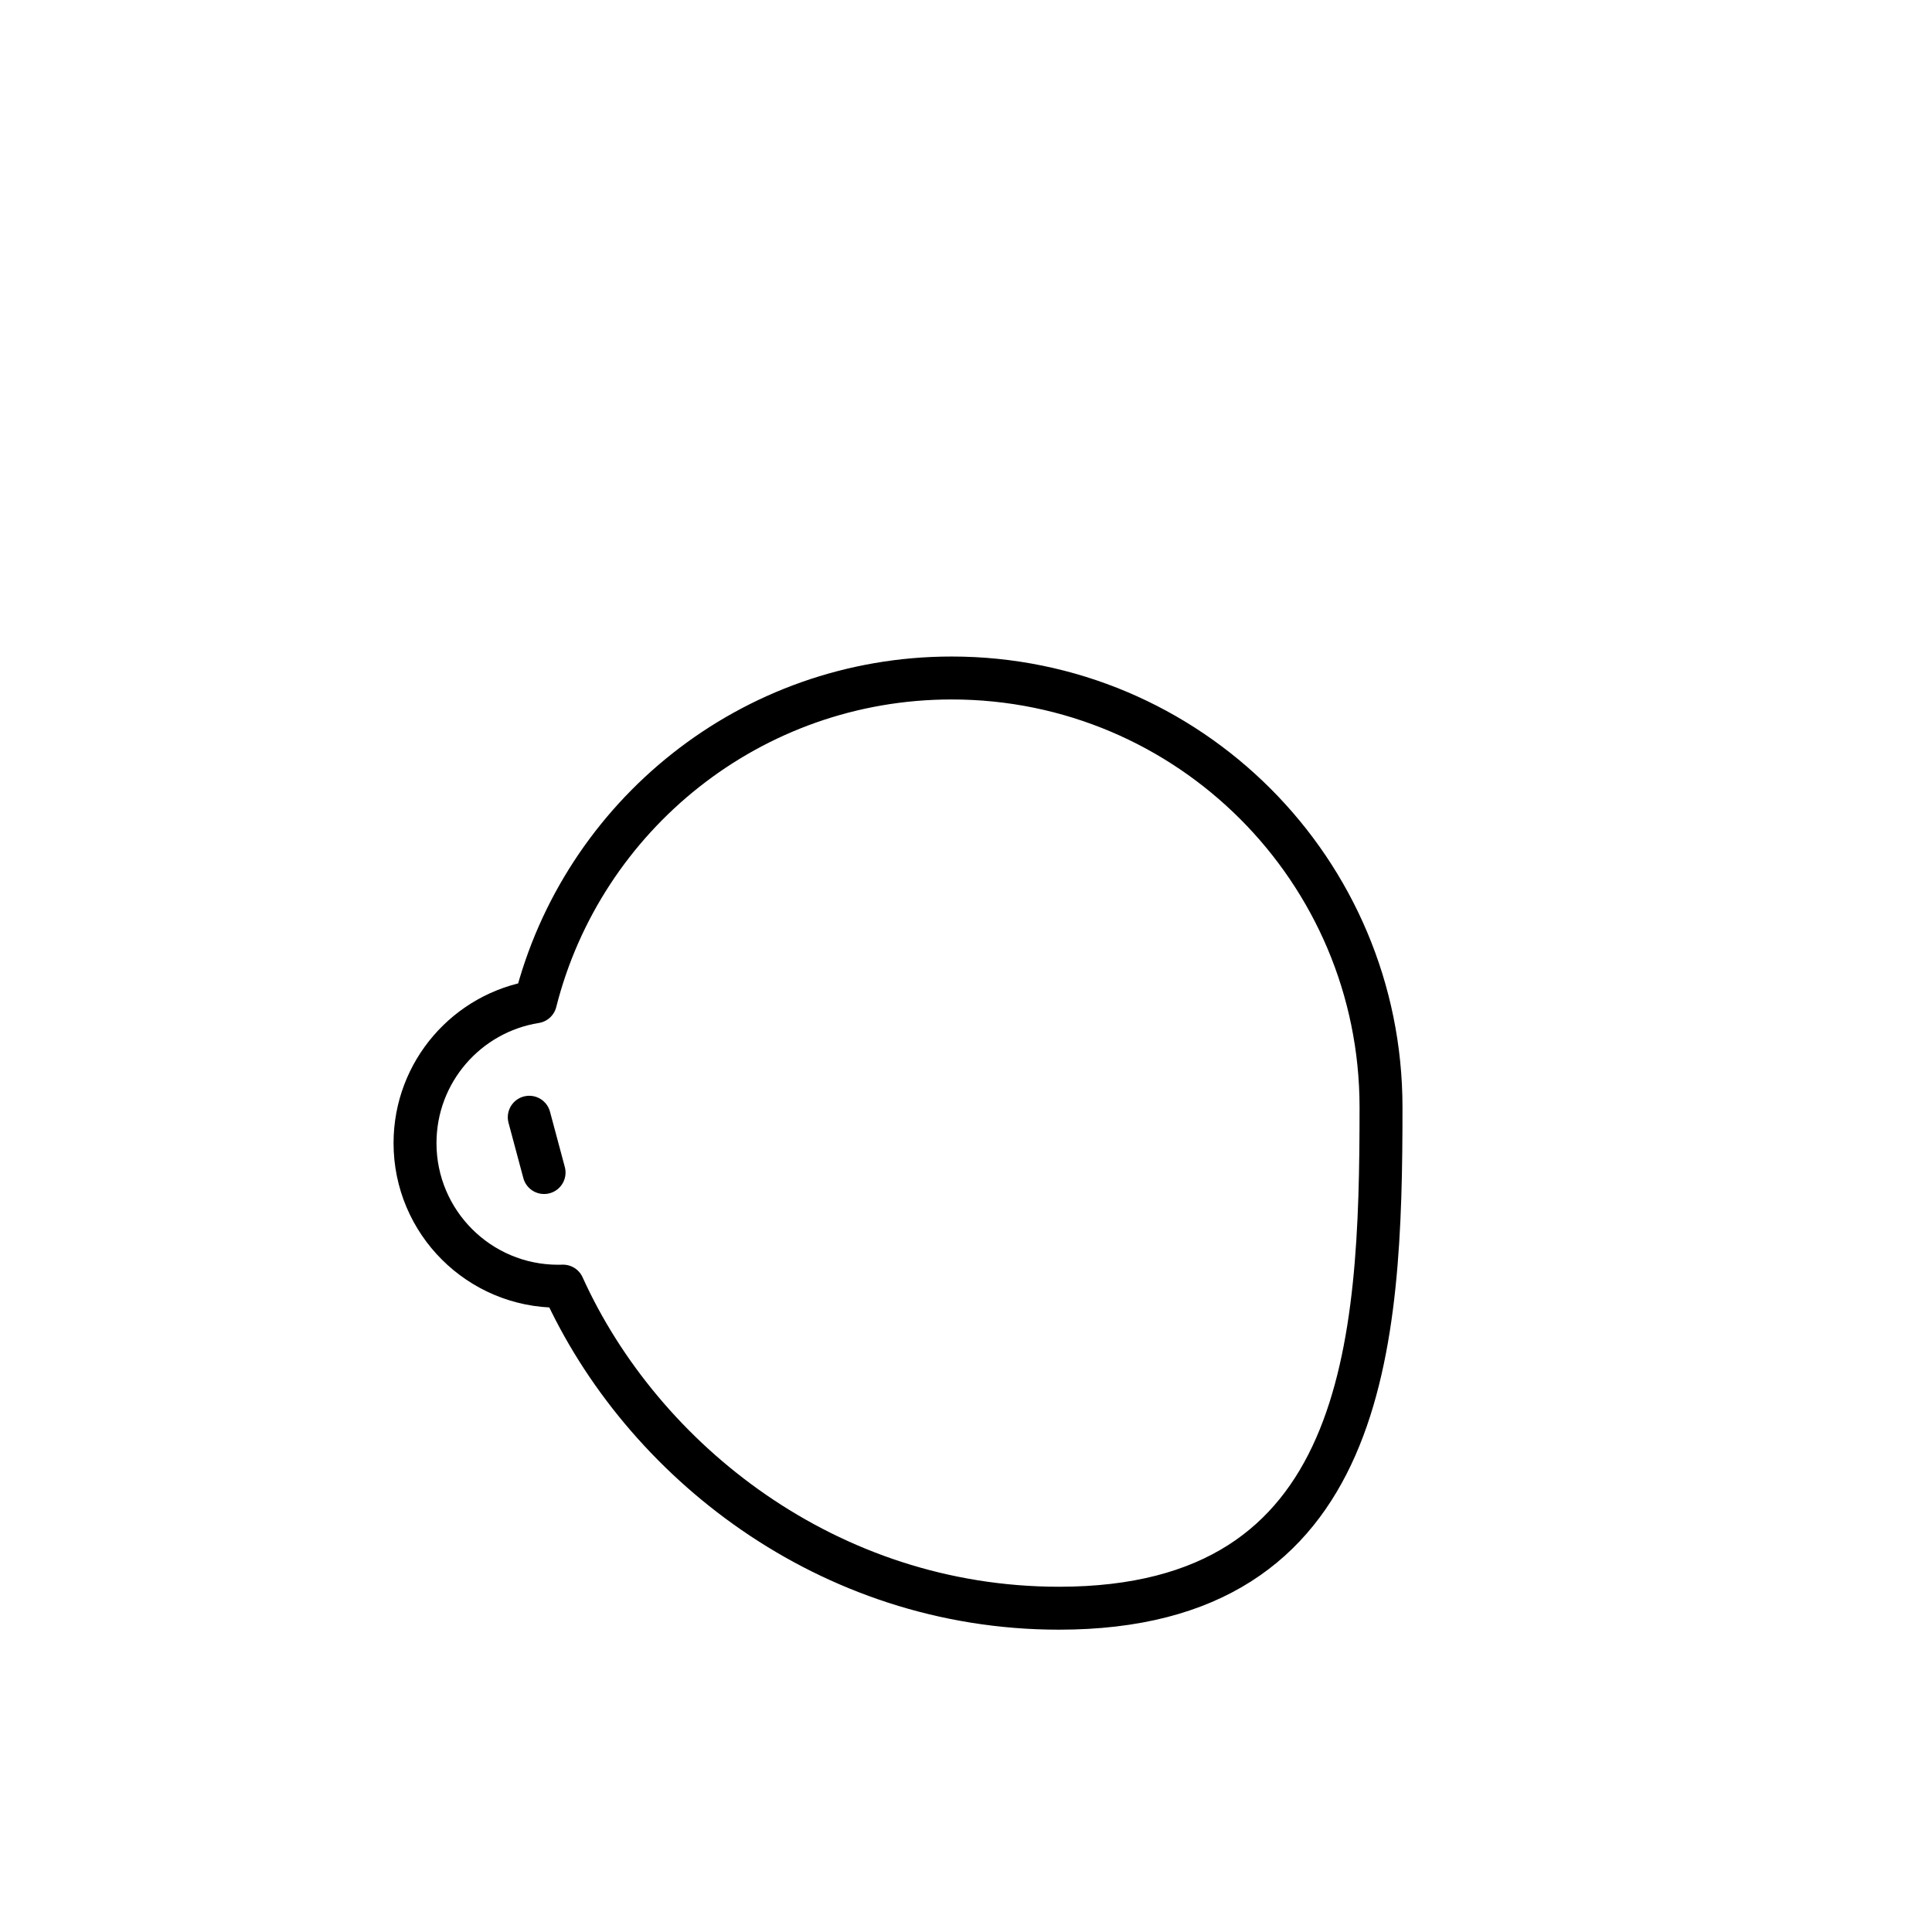
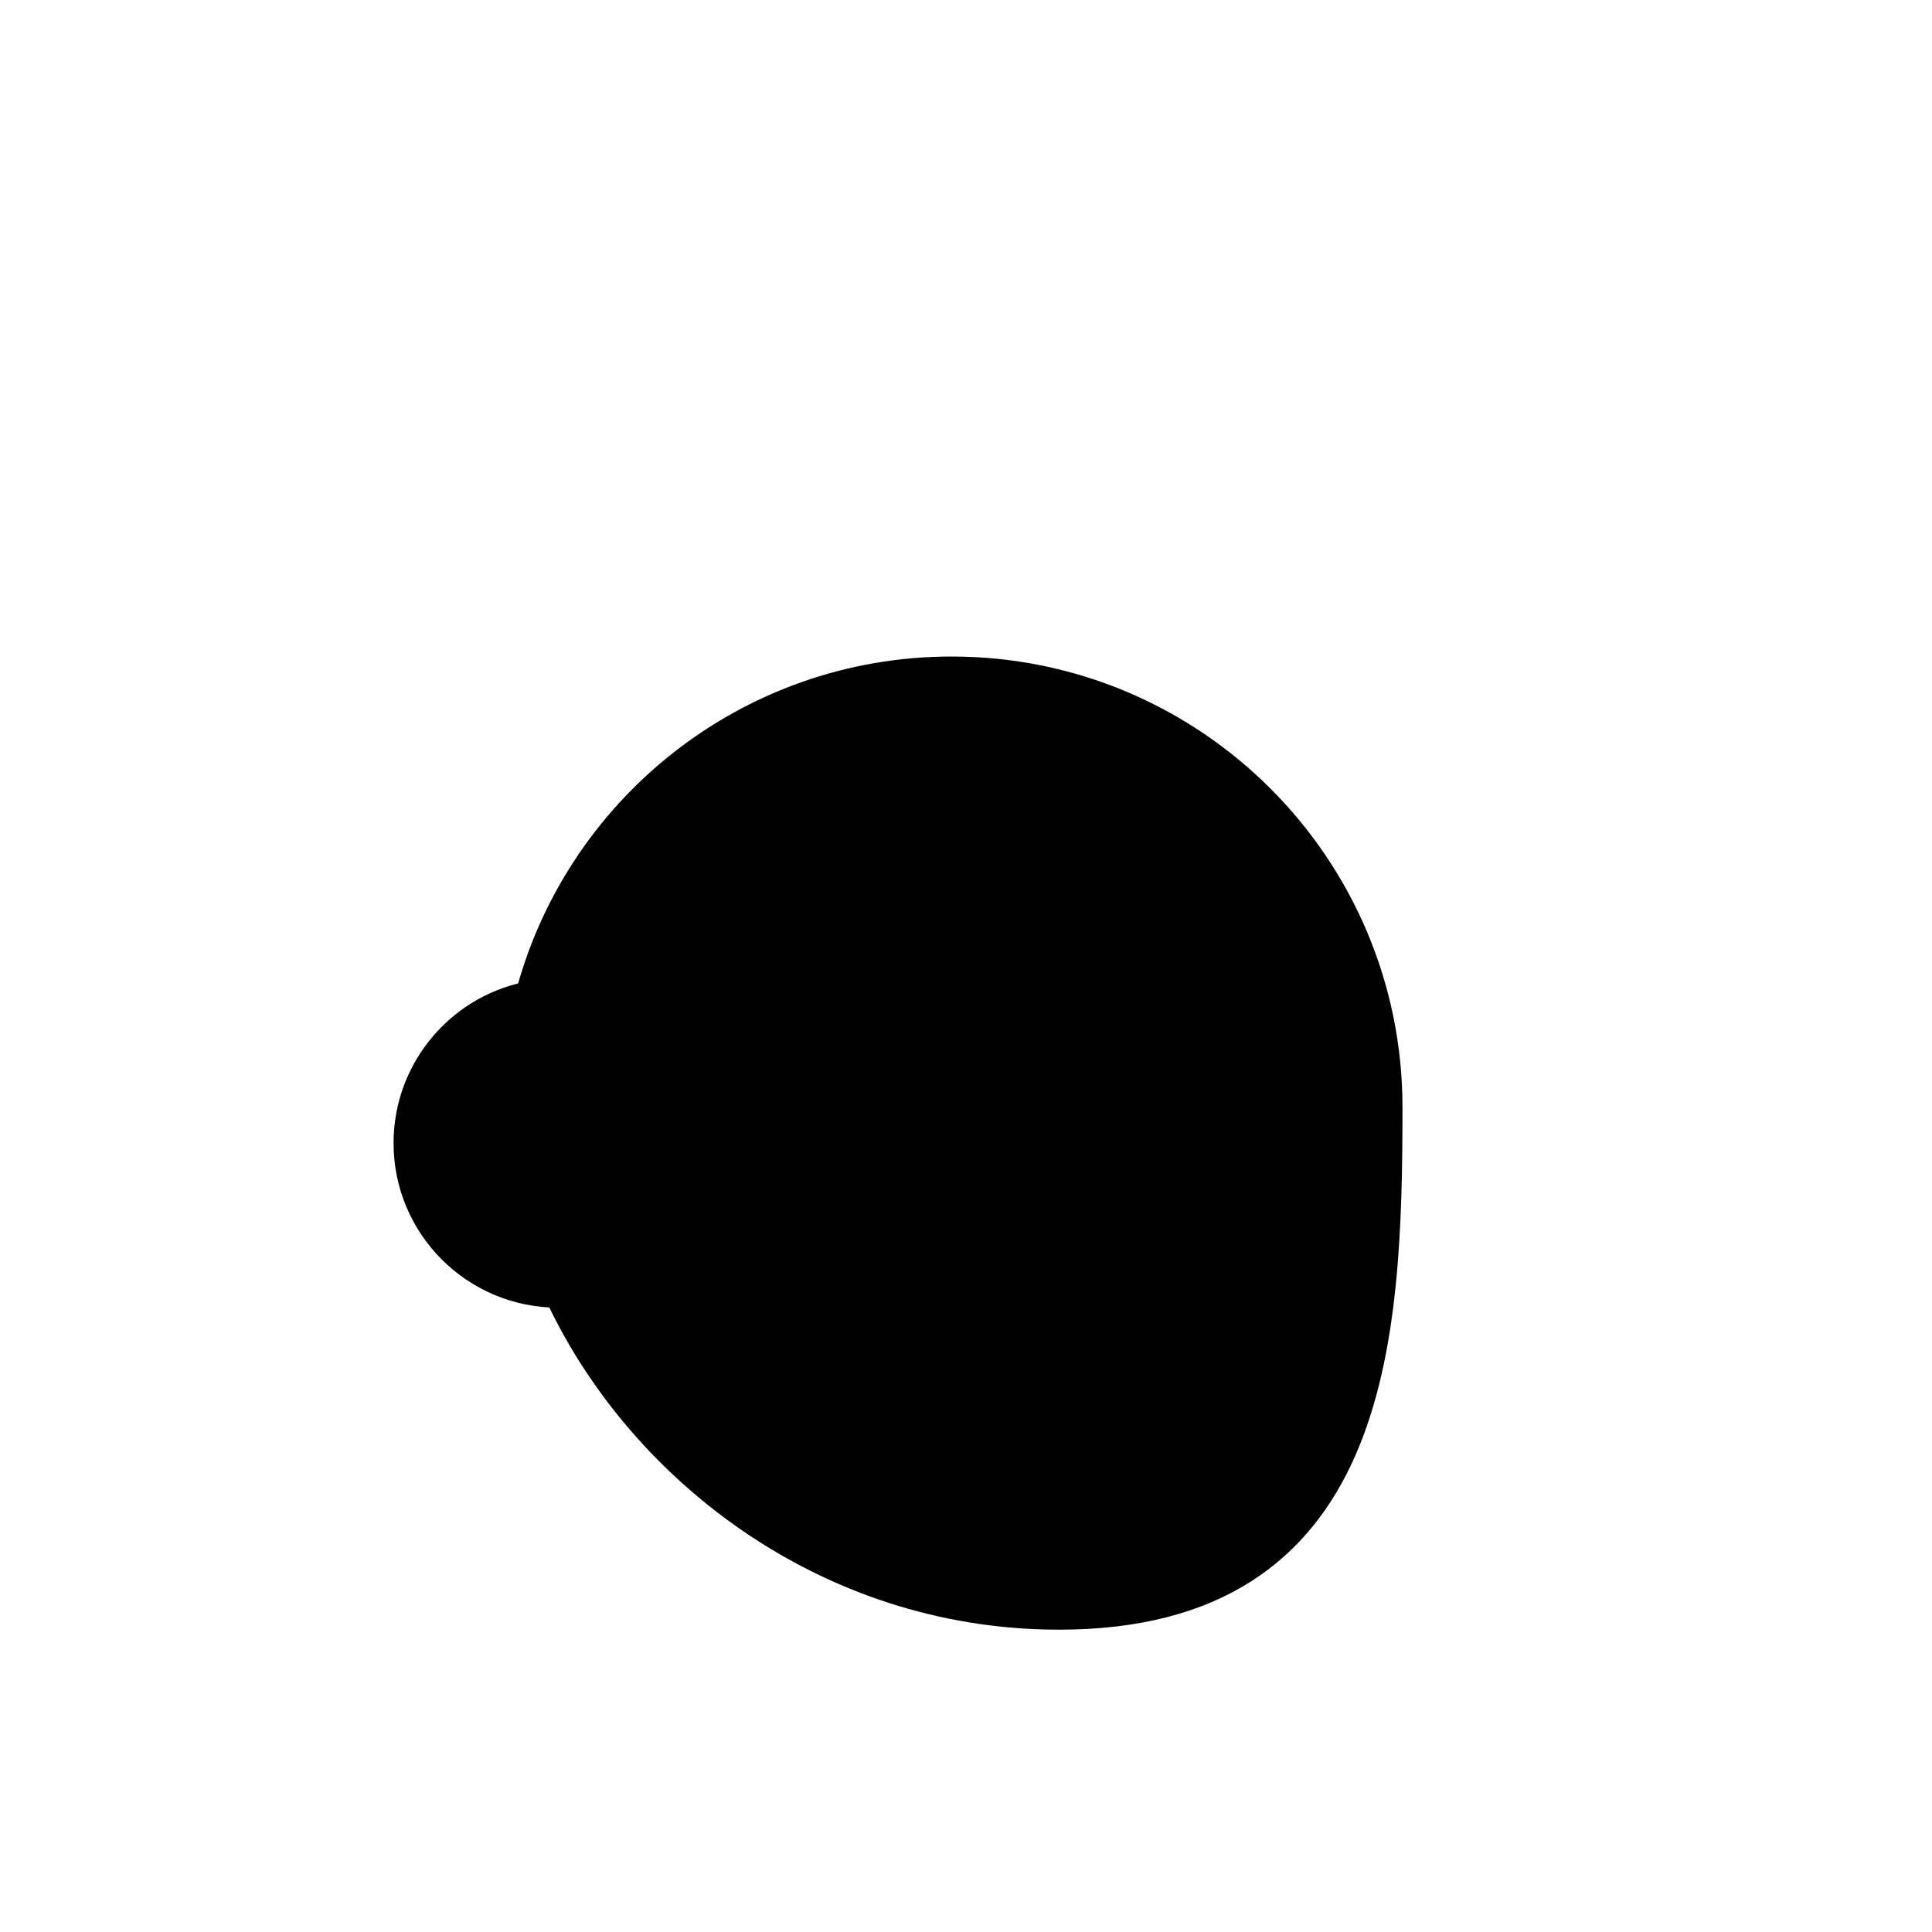
<svg xmlns="http://www.w3.org/2000/svg" width="1080px" height="1080px" viewBox="0 0 1080 1080" version="1.1">
-   <g id="Face/-4" stroke="none" stroke-width="1" fill="none" fill-rule="evenodd" stroke-linecap="round" stroke-linejoin="round">
+   <g id="Face/-4" stroke="none" stroke-width="1" fill-rule="evenodd" stroke-linecap="round" stroke-linejoin="round">
    <path d="M532,379 C664.548,379 772,486.452 772,619 C772,751.548 764.548,899 592,899 C462.715,899 358.748,816.22 314.739,718.954 C313.832,718.985 312.918,719 312,719 C267.817,719 232,683.183 232,639 C232,599.135 261.159,566.08 299.312,560.001 C325.599,455.979 419.81,379 532,379 Z M295.859,624.545 L304.141,655.455" id="Path" stroke="#000000" stroke-width="24" />
  </g>
</svg>
